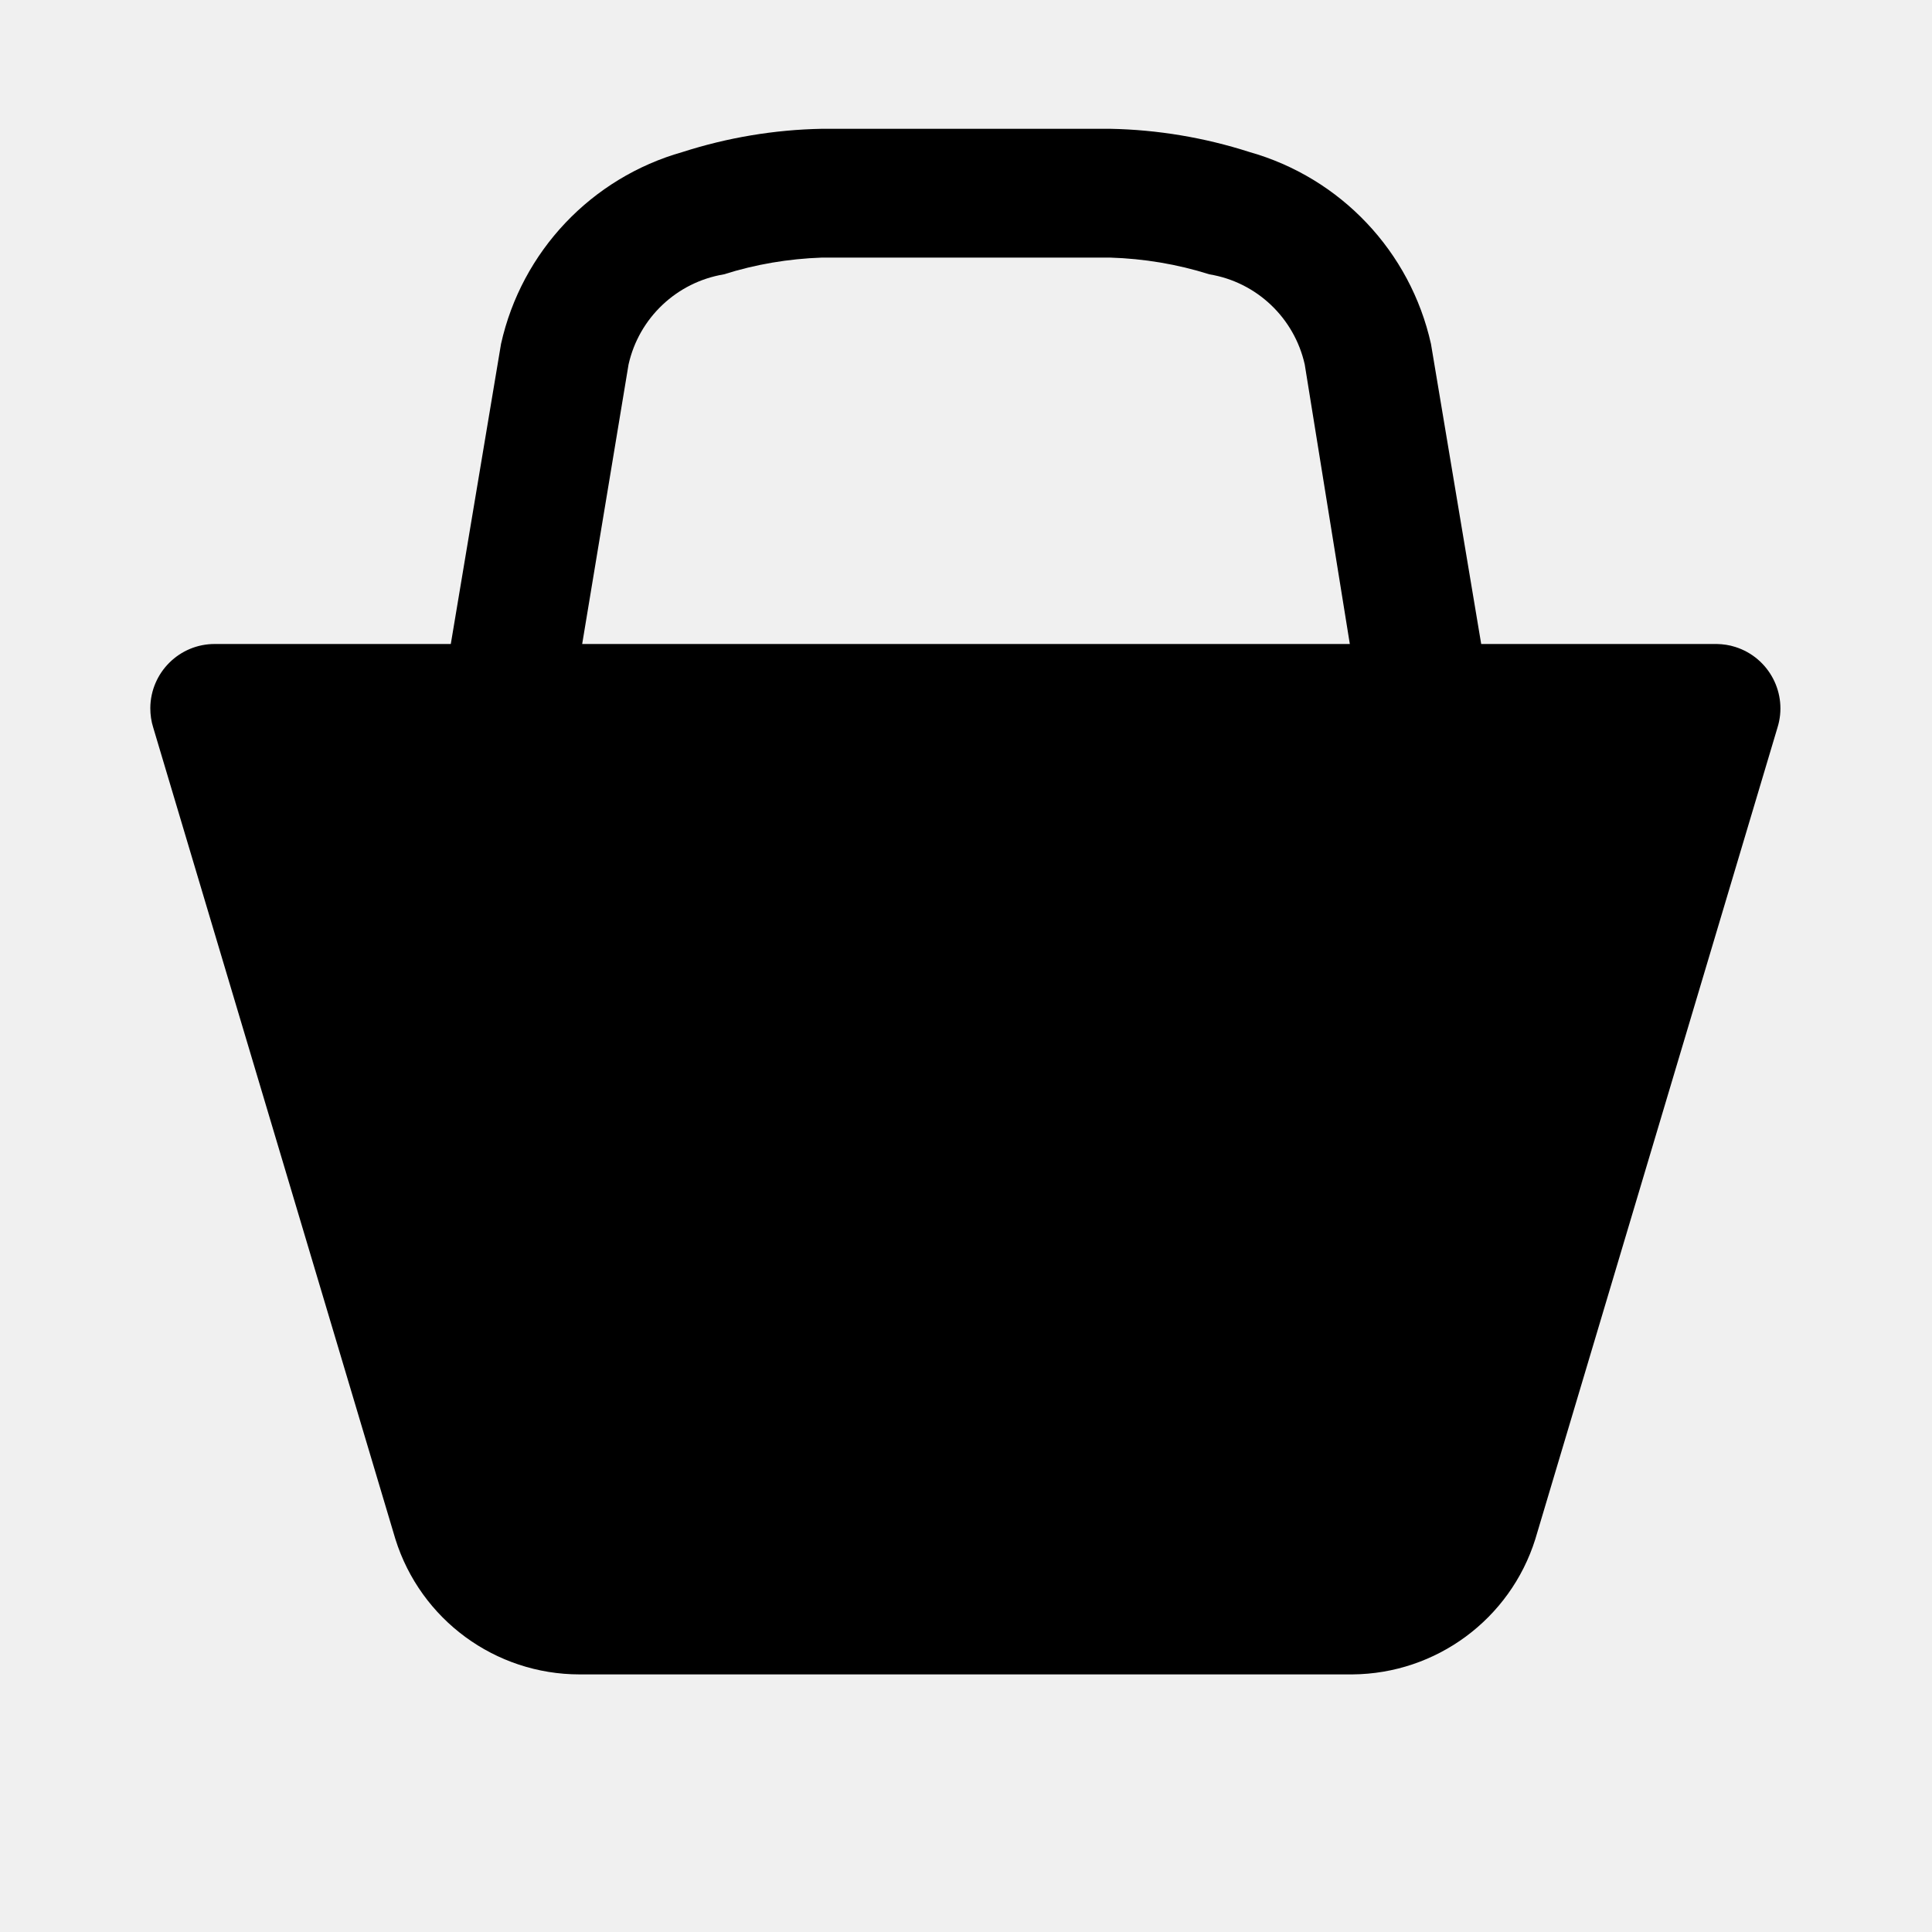
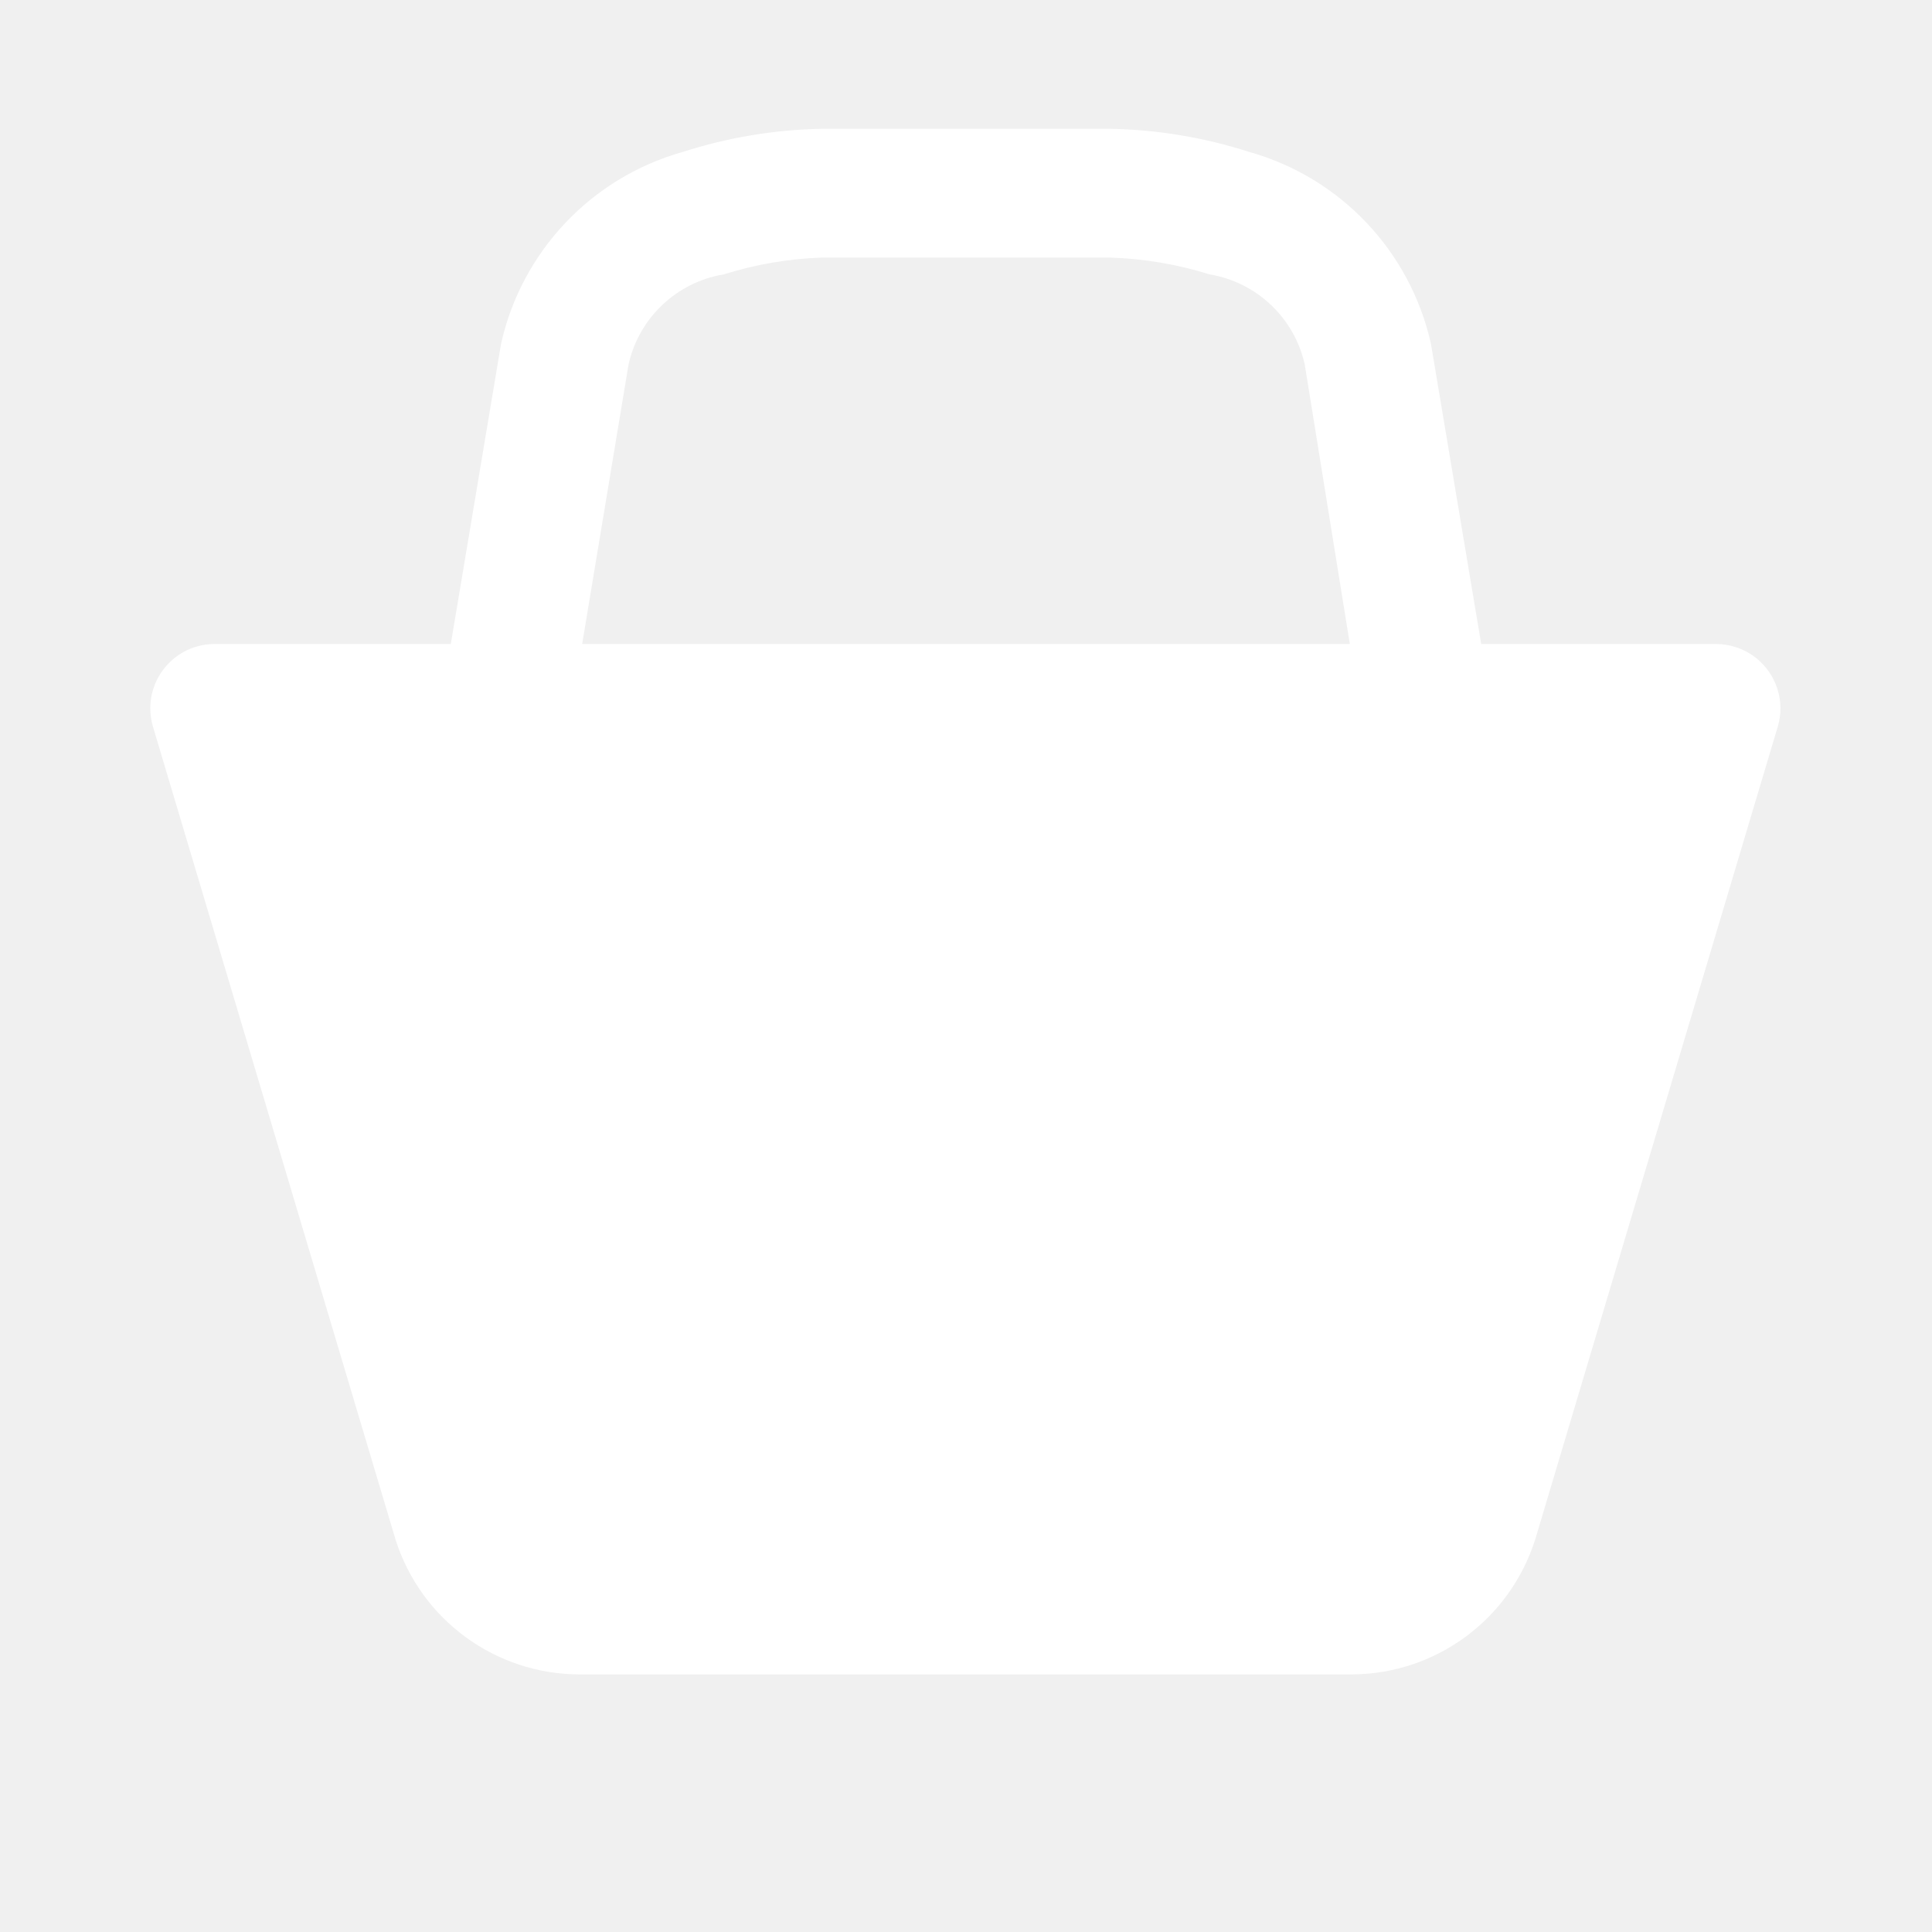
- <svg xmlns="http://www.w3.org/2000/svg" height="15" viewBox="0 0 15 15" width="15" id="shop">
-   <path d="m13.33 5h-1.83l-.39-2.33c-.16-.718-.702-1.29-1.41-1.49-.349-.112-.713-.173-1.08-.18h-2.24c-.367.007-.731.068-1.08.18-.708.2-1.25.772-1.41 1.49l-.39 2.33h-1.83c-.276-.002-.501.221-.503.497-0.0.052.007.103.023.153l1.88 6.3c.196.625.775 1.05 1.43 1.05h6c.651-.005 1.225-.429 1.42-1.05l1.88-6.3c.083-.263-.064-.544-.327-.627-.046-.015-.095-.022-.143-.023zm-8.81 0 .36-2.17c.081-.362.374-.639.74-.7.246-.078.502-.121.76-.13h2.24c.261.008.52.051.77.13.366.06.659.338.74.7l.35 2.17h-6z" />
+ <svg xmlns="http://www.w3.org/2000/svg" width="24" height="24" viewBox="0 0 24 24" fill="none">
+   <path d="M21.328 8H18.4L17.776 4.272C17.52 3.123 16.653 2.207 15.52 1.888C14.961 1.708 14.379 1.611 13.792 1.6H10.208C9.621 1.611 9.039 1.708 8.48 1.888C7.347 2.207 6.48 3.123 6.224 4.272L5.6 8H2.672C2.23 7.997 1.87 8.353 1.867 8.795C1.867 8.878 1.879 8.961 1.904 9.04L4.912 19.12C5.226 20.119 6.152 20.799 7.2 20.8H16.8C17.842 20.793 18.759 20.114 19.072 19.12L22.08 9.04C22.213 8.619 21.978 8.17 21.557 8.037C21.483 8.014 21.406 8.001 21.328 8ZM7.232 8L7.808 4.528C7.937 3.948 8.406 3.505 8.992 3.408C9.386 3.284 9.795 3.214 10.208 3.2H13.792C14.21 3.213 14.625 3.283 15.024 3.408C15.61 3.505 16.079 3.948 16.208 4.528L16.768 8H7.168H7.232Z" fill="white" />
</svg>
